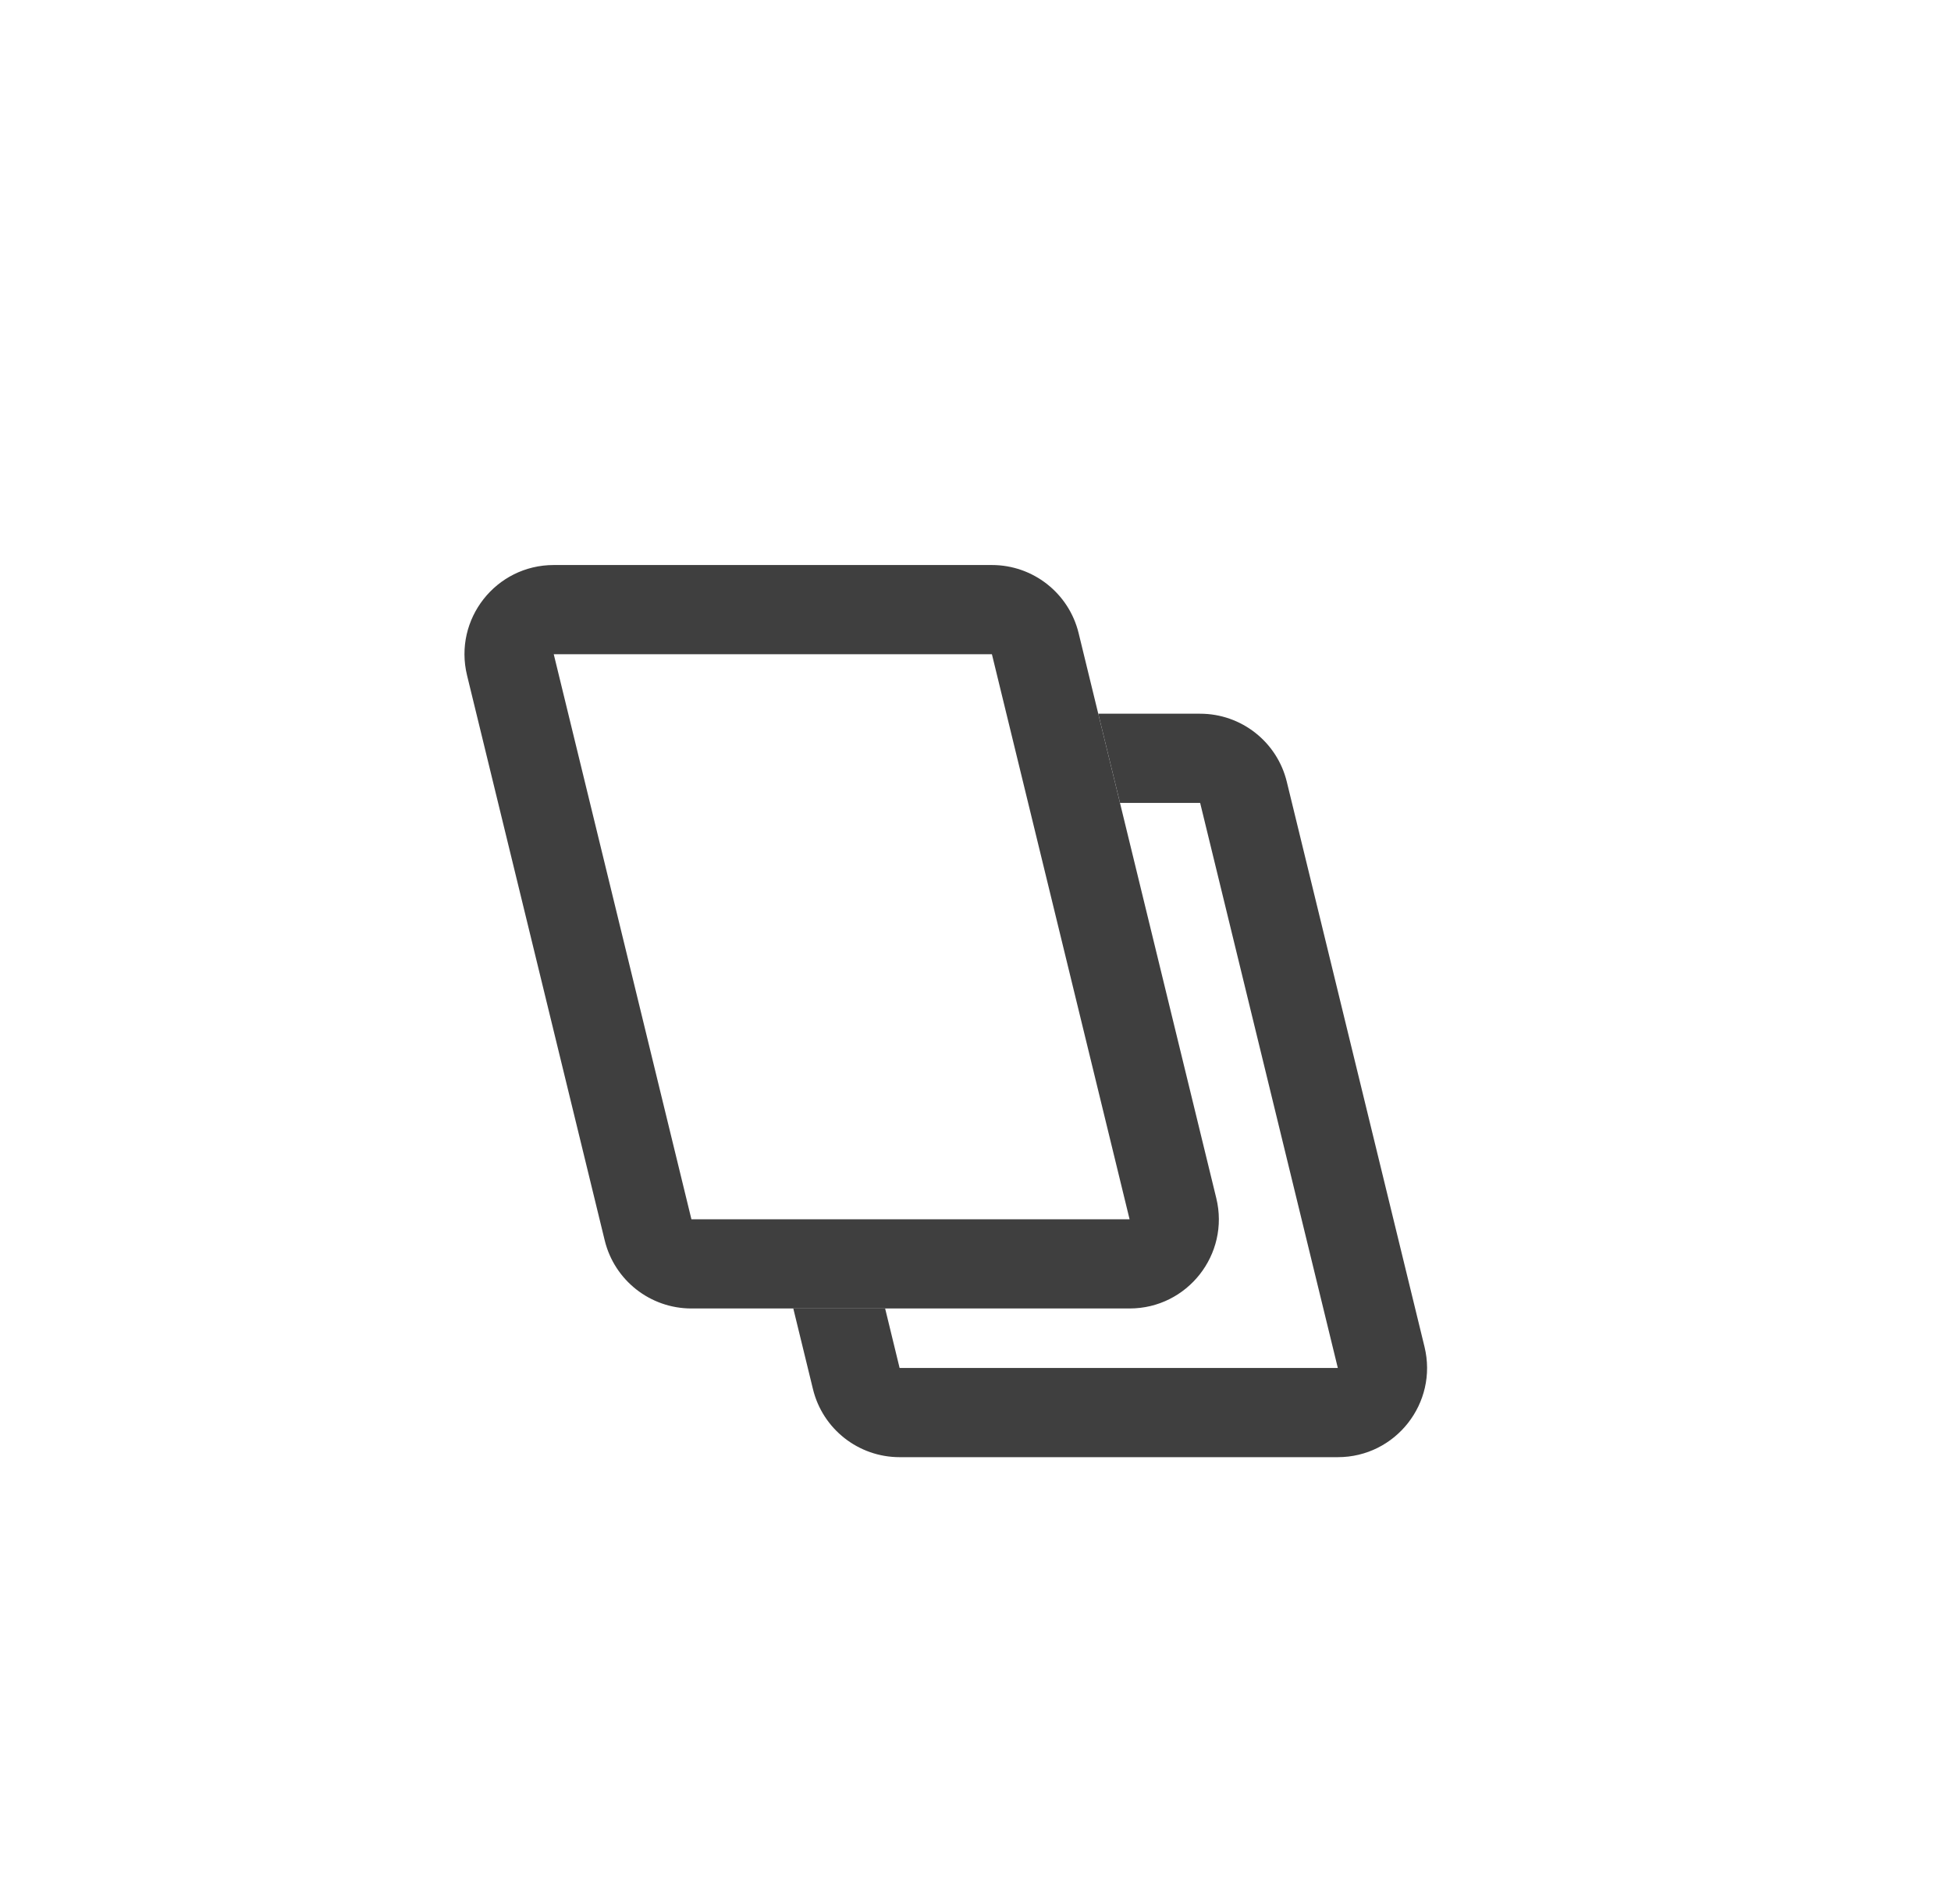
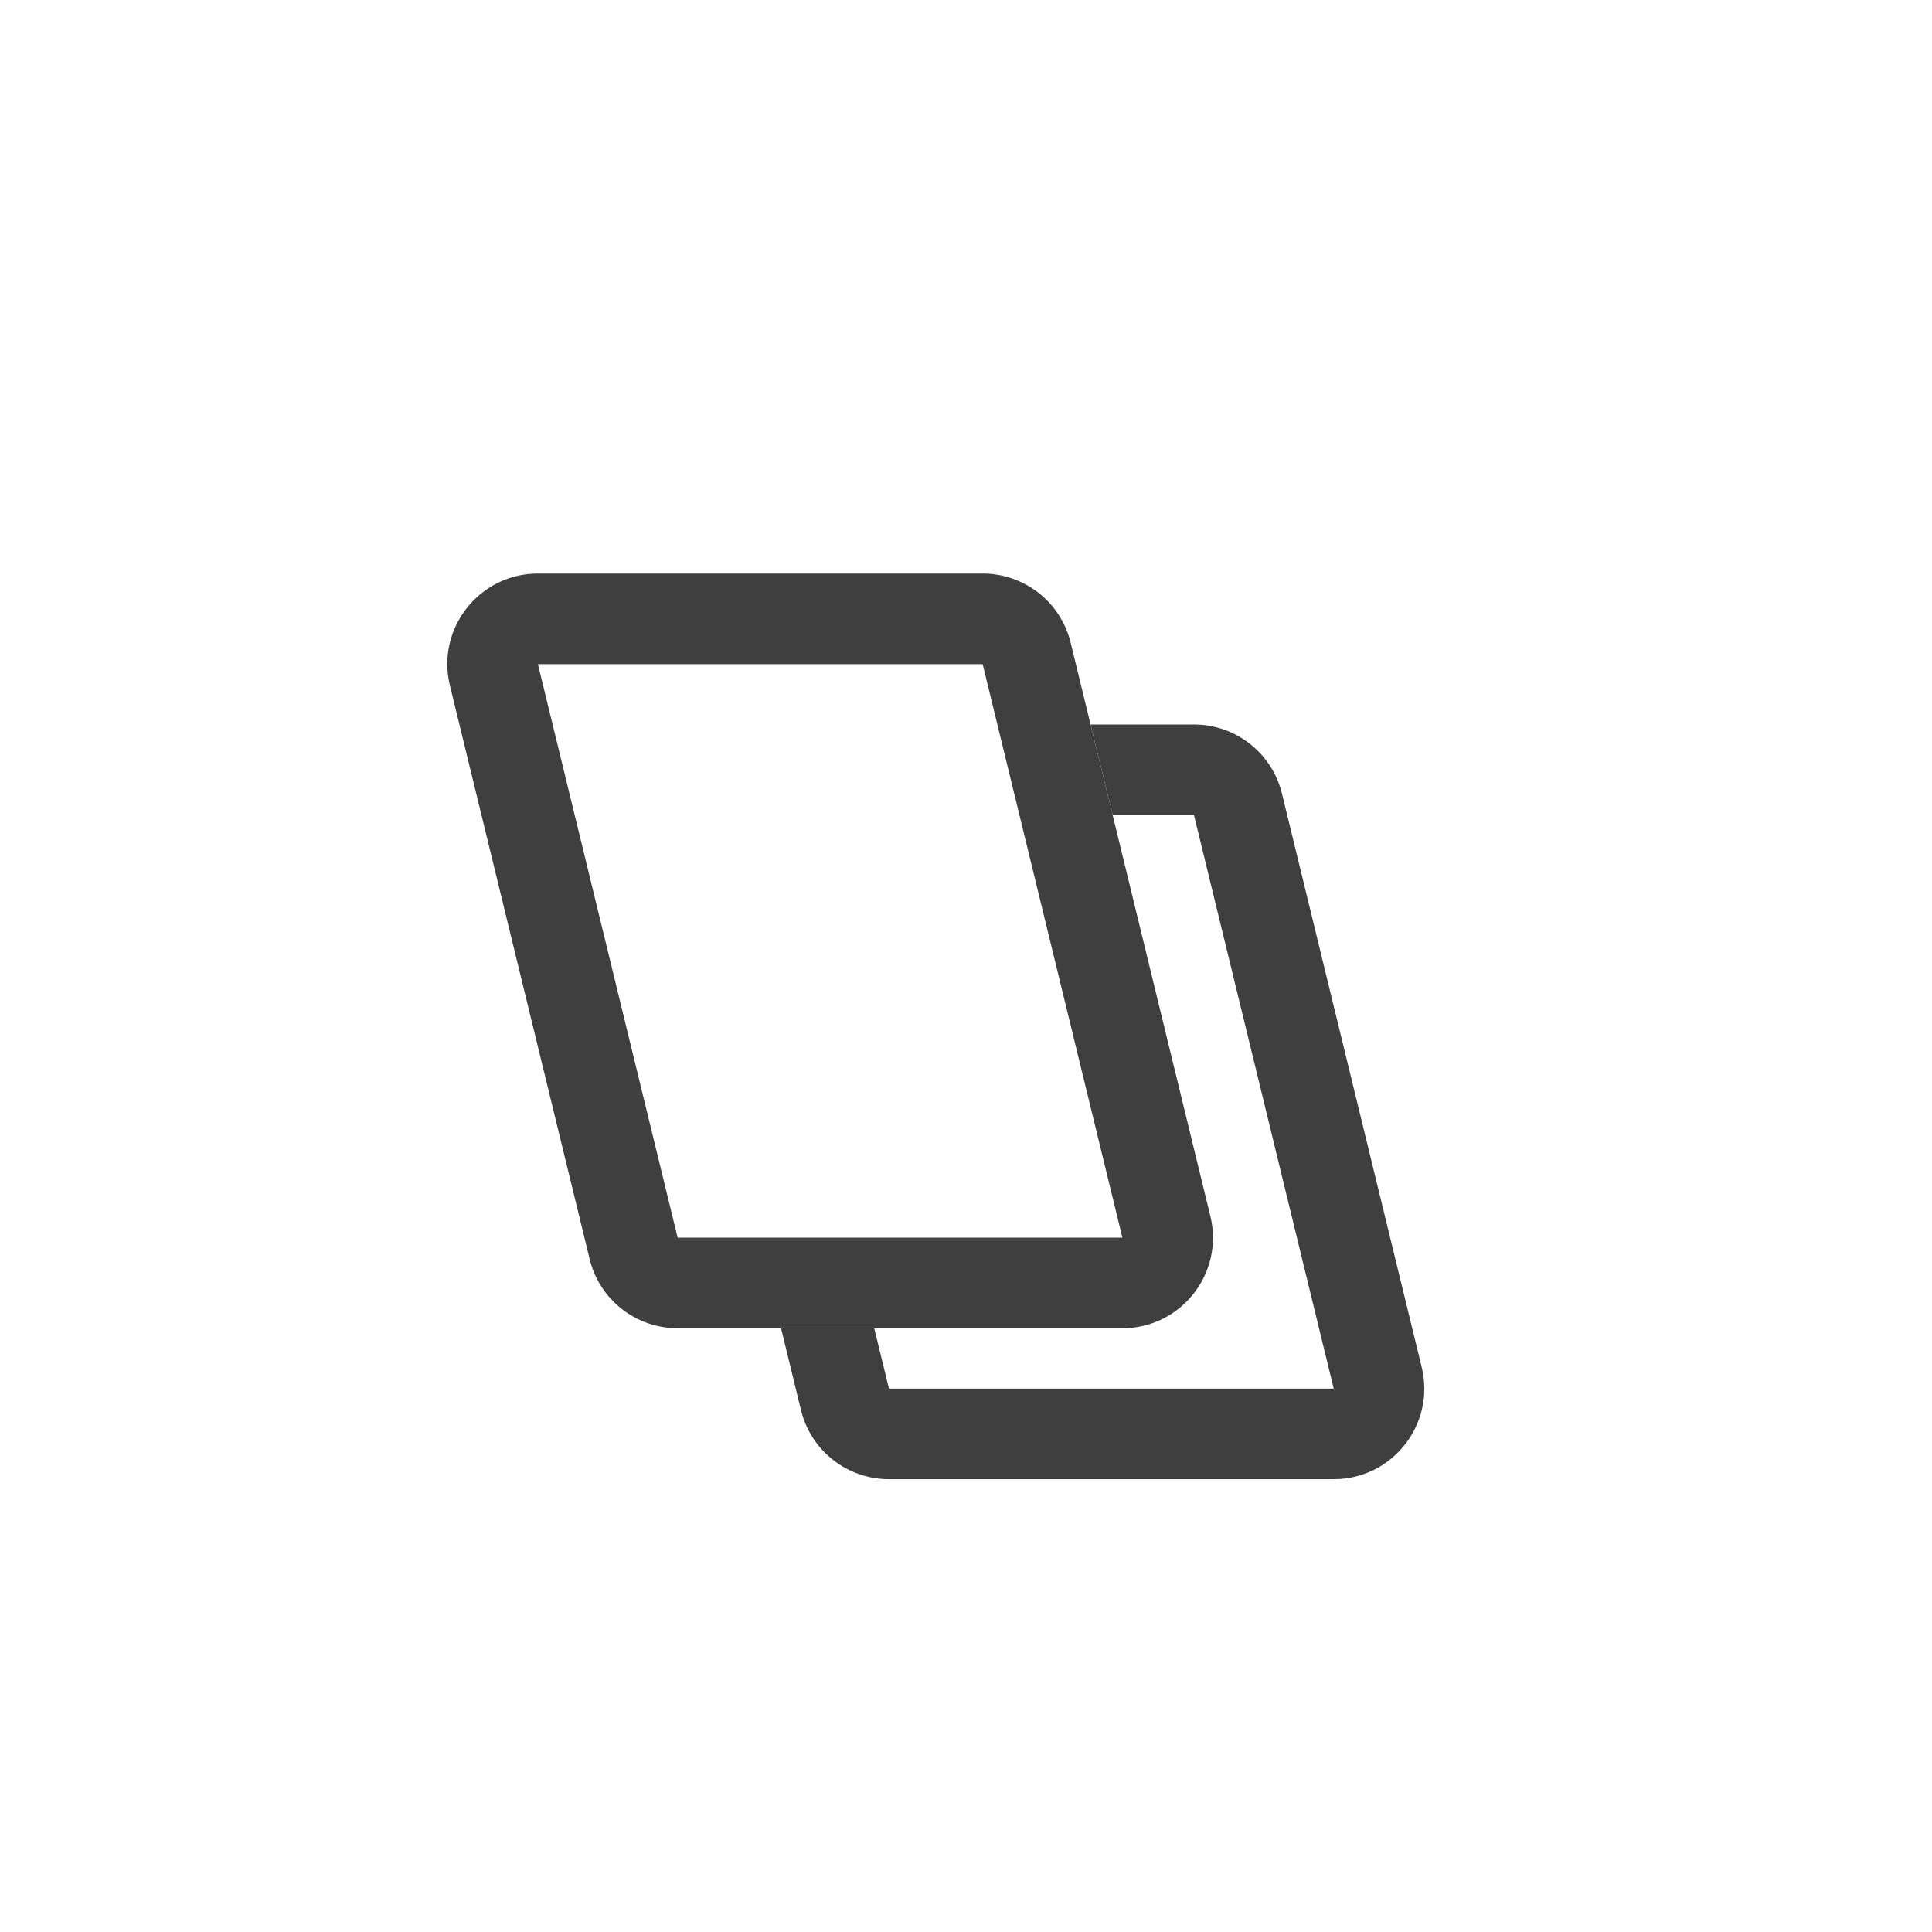
- <svg xmlns="http://www.w3.org/2000/svg" width="41" height="40" viewBox="0 0 41 40" fill="none">
-   <path fill-rule="evenodd" clip-rule="evenodd" d="M16.671 27.5L17.084 29.194C17.288 30.034 18.041 30.625 18.905 30.625H28.114C29.329 30.625 30.223 29.487 29.936 28.306L27.042 16.431C26.838 15.591 26.085 15 25.221 15H23.08L23.537 16.875H25.221L28.114 28.75L18.905 28.75L18.601 27.5H16.671Z" fill="#3F3F3F" />
-   <path fill-rule="evenodd" clip-rule="evenodd" d="M20.845 13.75H11.637L14.53 25.625L23.738 25.625L20.845 13.75ZM11.637 11.875C10.421 11.875 9.527 13.013 9.815 14.194L12.708 26.069C12.913 26.909 13.665 27.5 14.53 27.5H23.738C24.953 27.5 25.848 26.362 25.56 25.181L22.667 13.306C22.462 12.466 21.71 11.875 20.845 11.875H11.637Z" fill="#3F3F3F" />
+ <svg xmlns="http://www.w3.org/2000/svg" width="64" height="64" viewBox="0 0 64 64" fill="none">
+   <path fill-rule="evenodd" clip-rule="evenodd" d="M25.873 44L26.533 46.71C26.86 48.054 28.064 49 29.448 49H44.181C46.126 49 47.556 47.179 47.096 45.29L42.467 26.29C42.139 24.946 40.936 24 39.552 24H36.127L36.858 27H39.552L44.181 46L29.448 46L28.96 44H25.873Z" fill="#3F3F3F" />
+   <path fill-rule="evenodd" clip-rule="evenodd" d="M32.552 22H17.819L22.448 41L37.181 41L32.552 22ZM17.819 19C15.874 19 14.444 20.821 14.904 22.71L19.533 41.71C19.86 43.054 21.064 44 22.448 44H37.181C39.126 44 40.556 42.179 40.096 40.29L35.467 21.29C35.14 19.946 33.936 19 32.552 19H17.819Z" fill="#3F3F3F" />
</svg>
